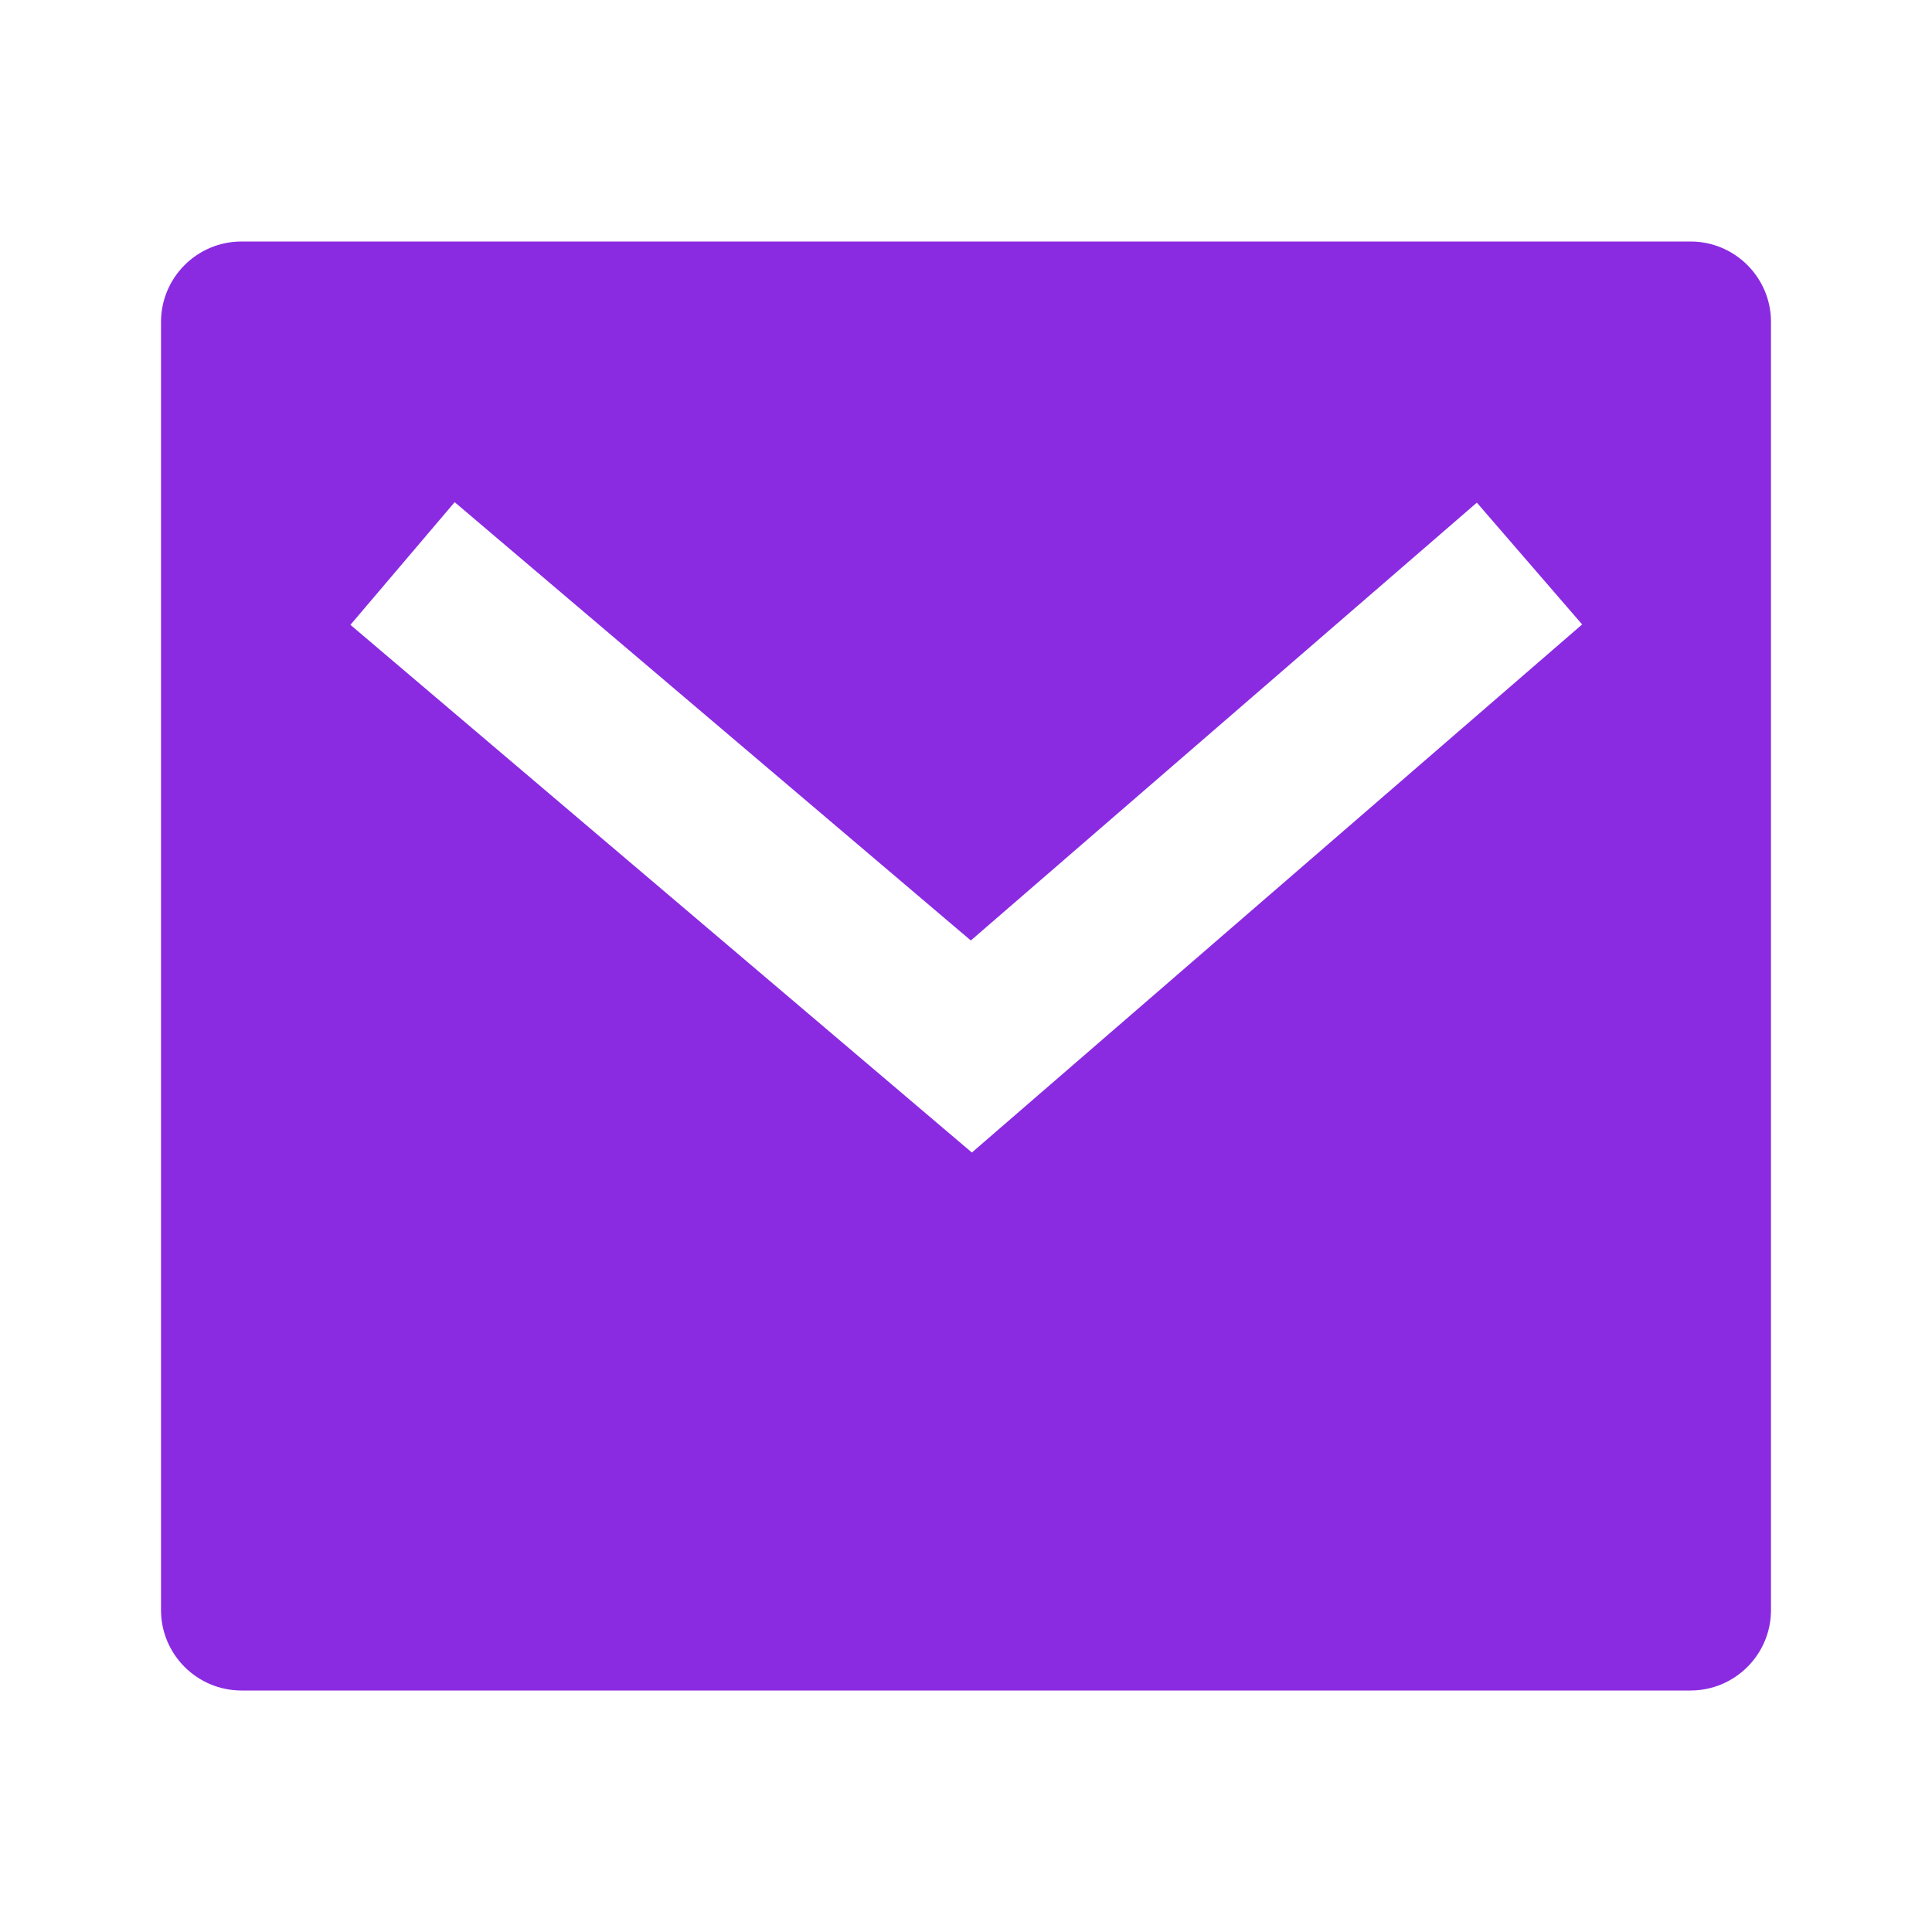
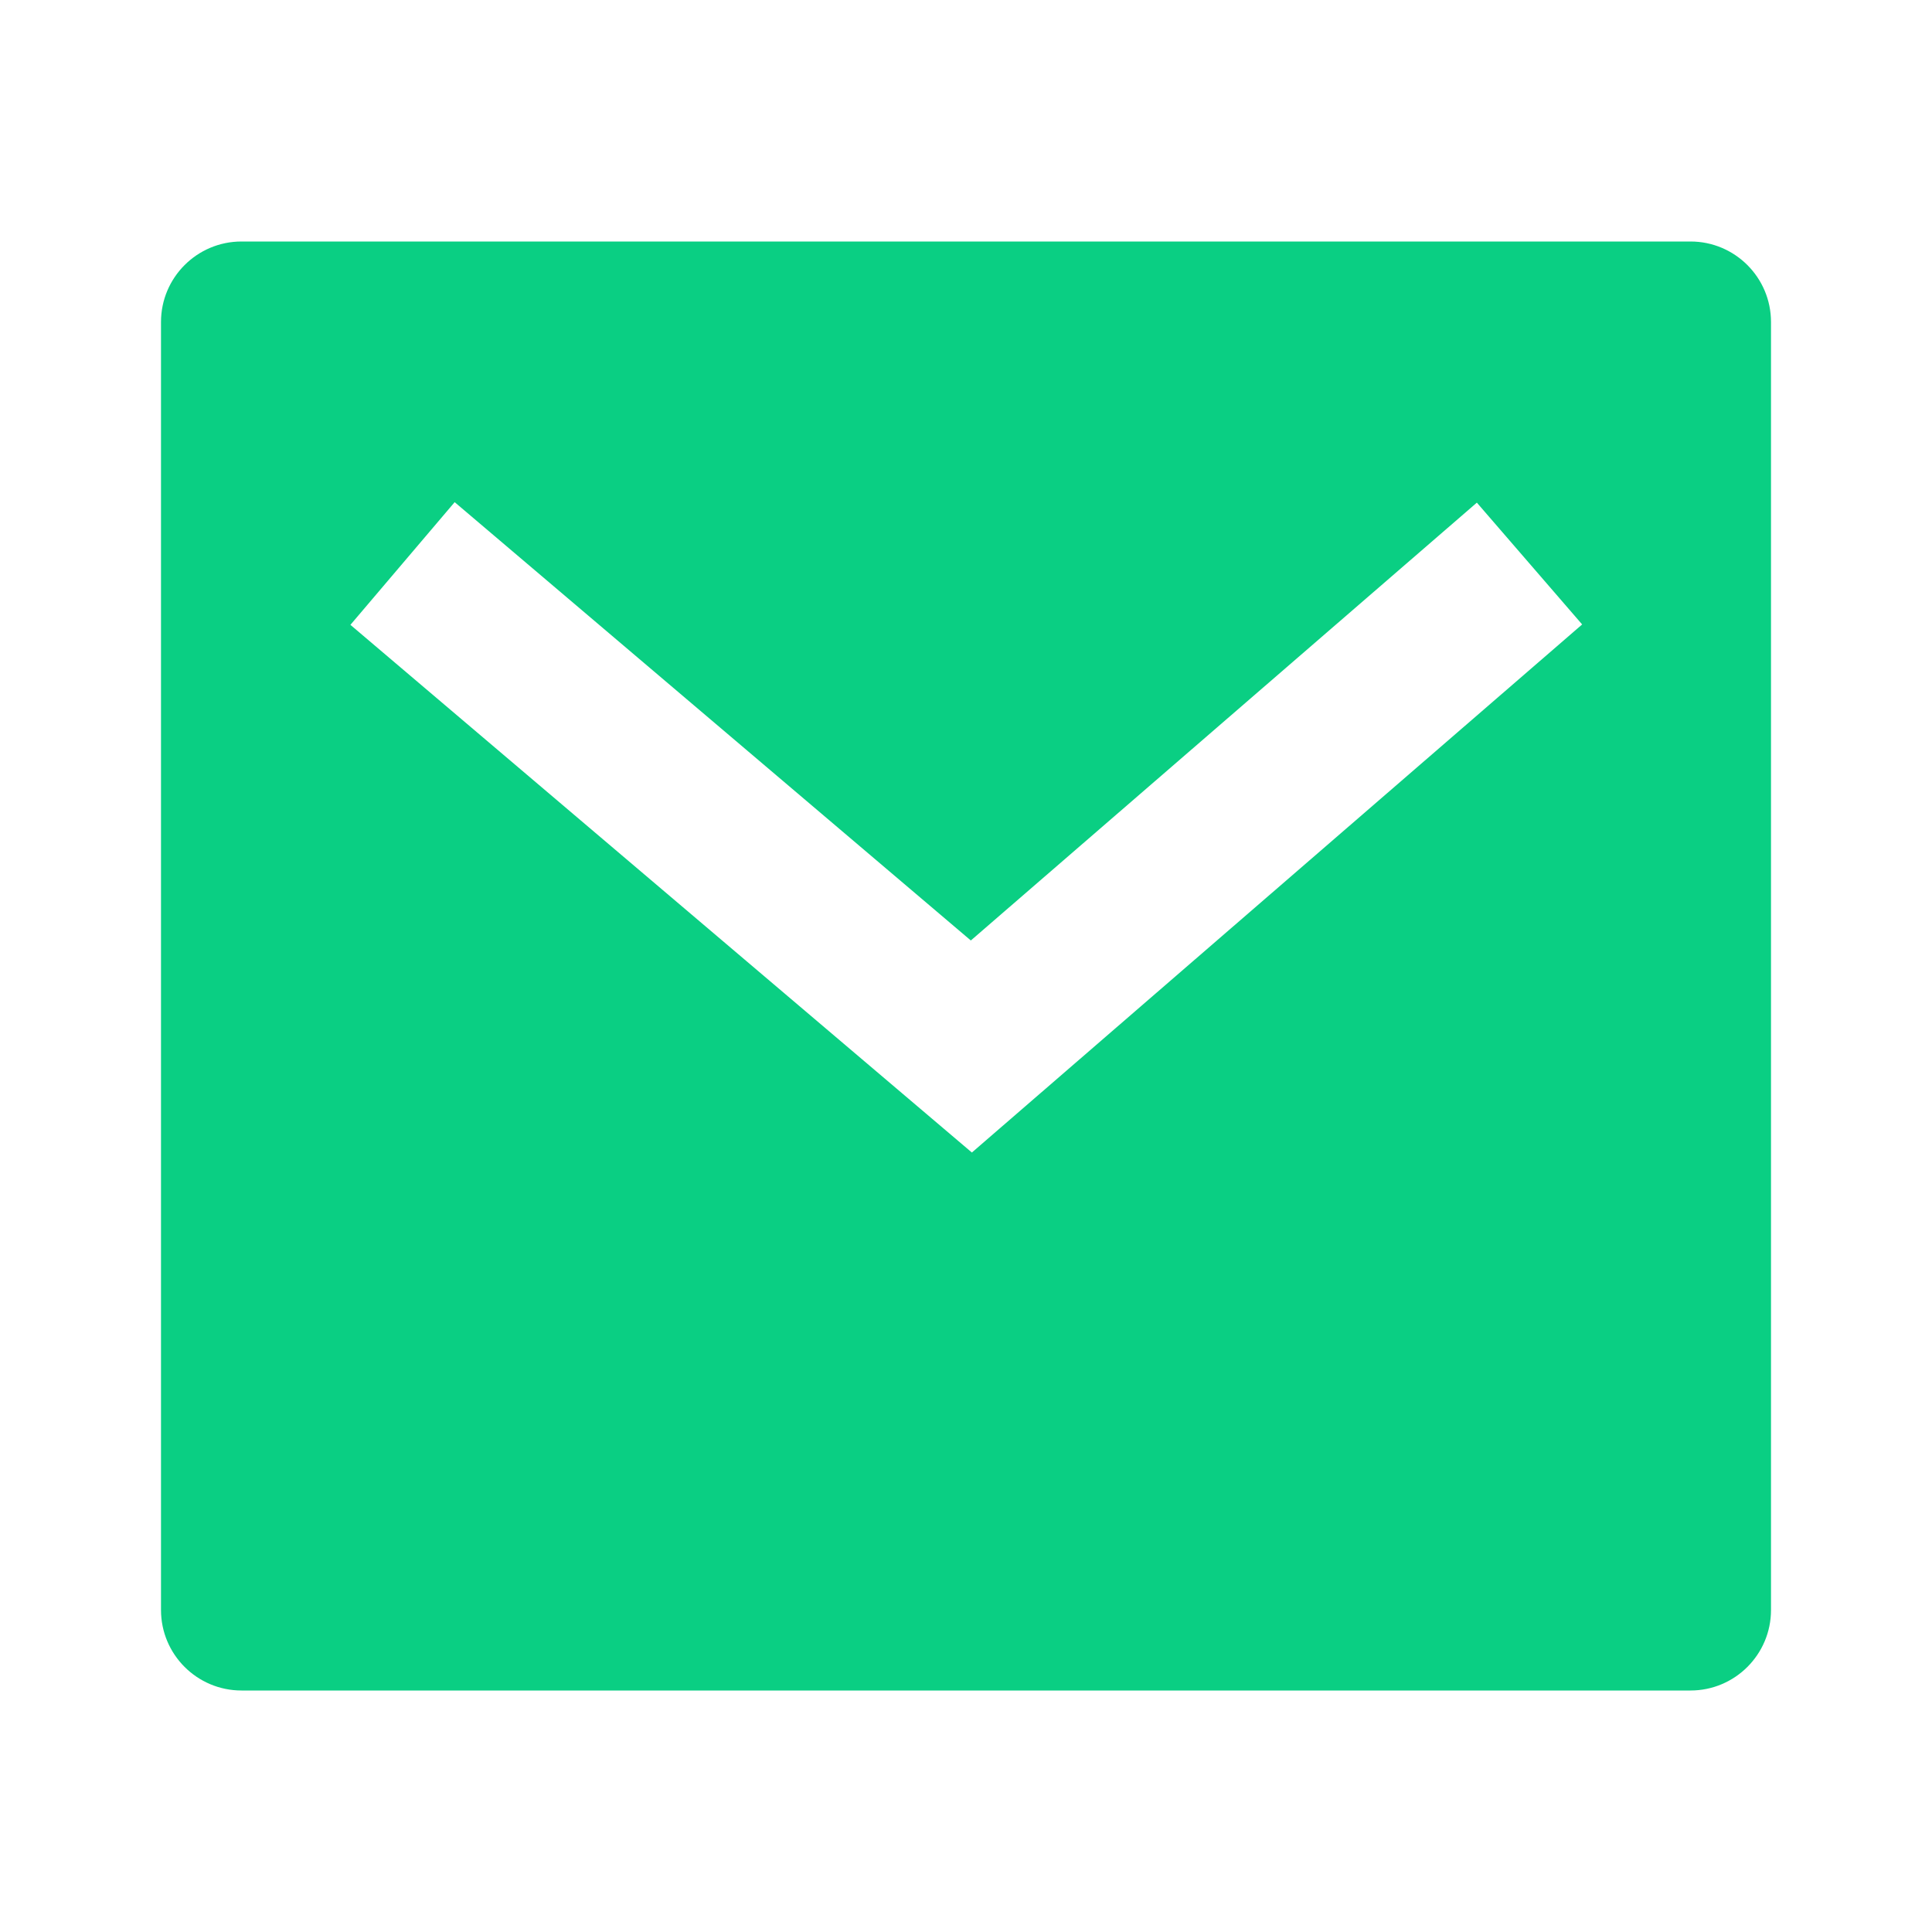
<svg xmlns="http://www.w3.org/2000/svg" fill="none" version="1.1" width="24" height="24" viewBox="0 0 24 24">
  <defs>
    <clipPath id="master_svg0_29_1">
      <rect x="0" y="0" width="24" height="24" rx="0" />
    </clipPath>
  </defs>
  <g clip-path="url(#master_svg0_29_1)">
    <g>
-       <path d="M3,3L21,3C21.552,3,22,3.448,22,4L22,20C22,20.552,21.552,21,21,21L3,21C2.448,21,2,20.552,2,20L2,4C2,3.448,2.448,3,3,3ZM12.06,11.683L5.648,6.238L4.353,7.762L12.073,14.317L19.654,7.757L18.346,6.244L12.06,11.683L12.06,11.683Z" fill="#8a2be2 " fill-opacity="1" />
+       <path d="M3,3L21,3C21.552,3,22,3.448,22,4L22,20C22,20.552,21.552,21,21,21L3,21C2.448,21,2,20.552,2,20L2,4C2,3.448,2.448,3,3,3ZM12.06,11.683L5.648,6.238L4.353,7.762L12.073,14.317L19.654,7.757L18.346,6.244L12.06,11.683L12.06,11.683Z" fill="#0acf83 " fill-opacity="1" />
    </g>
  </g>
</svg>
